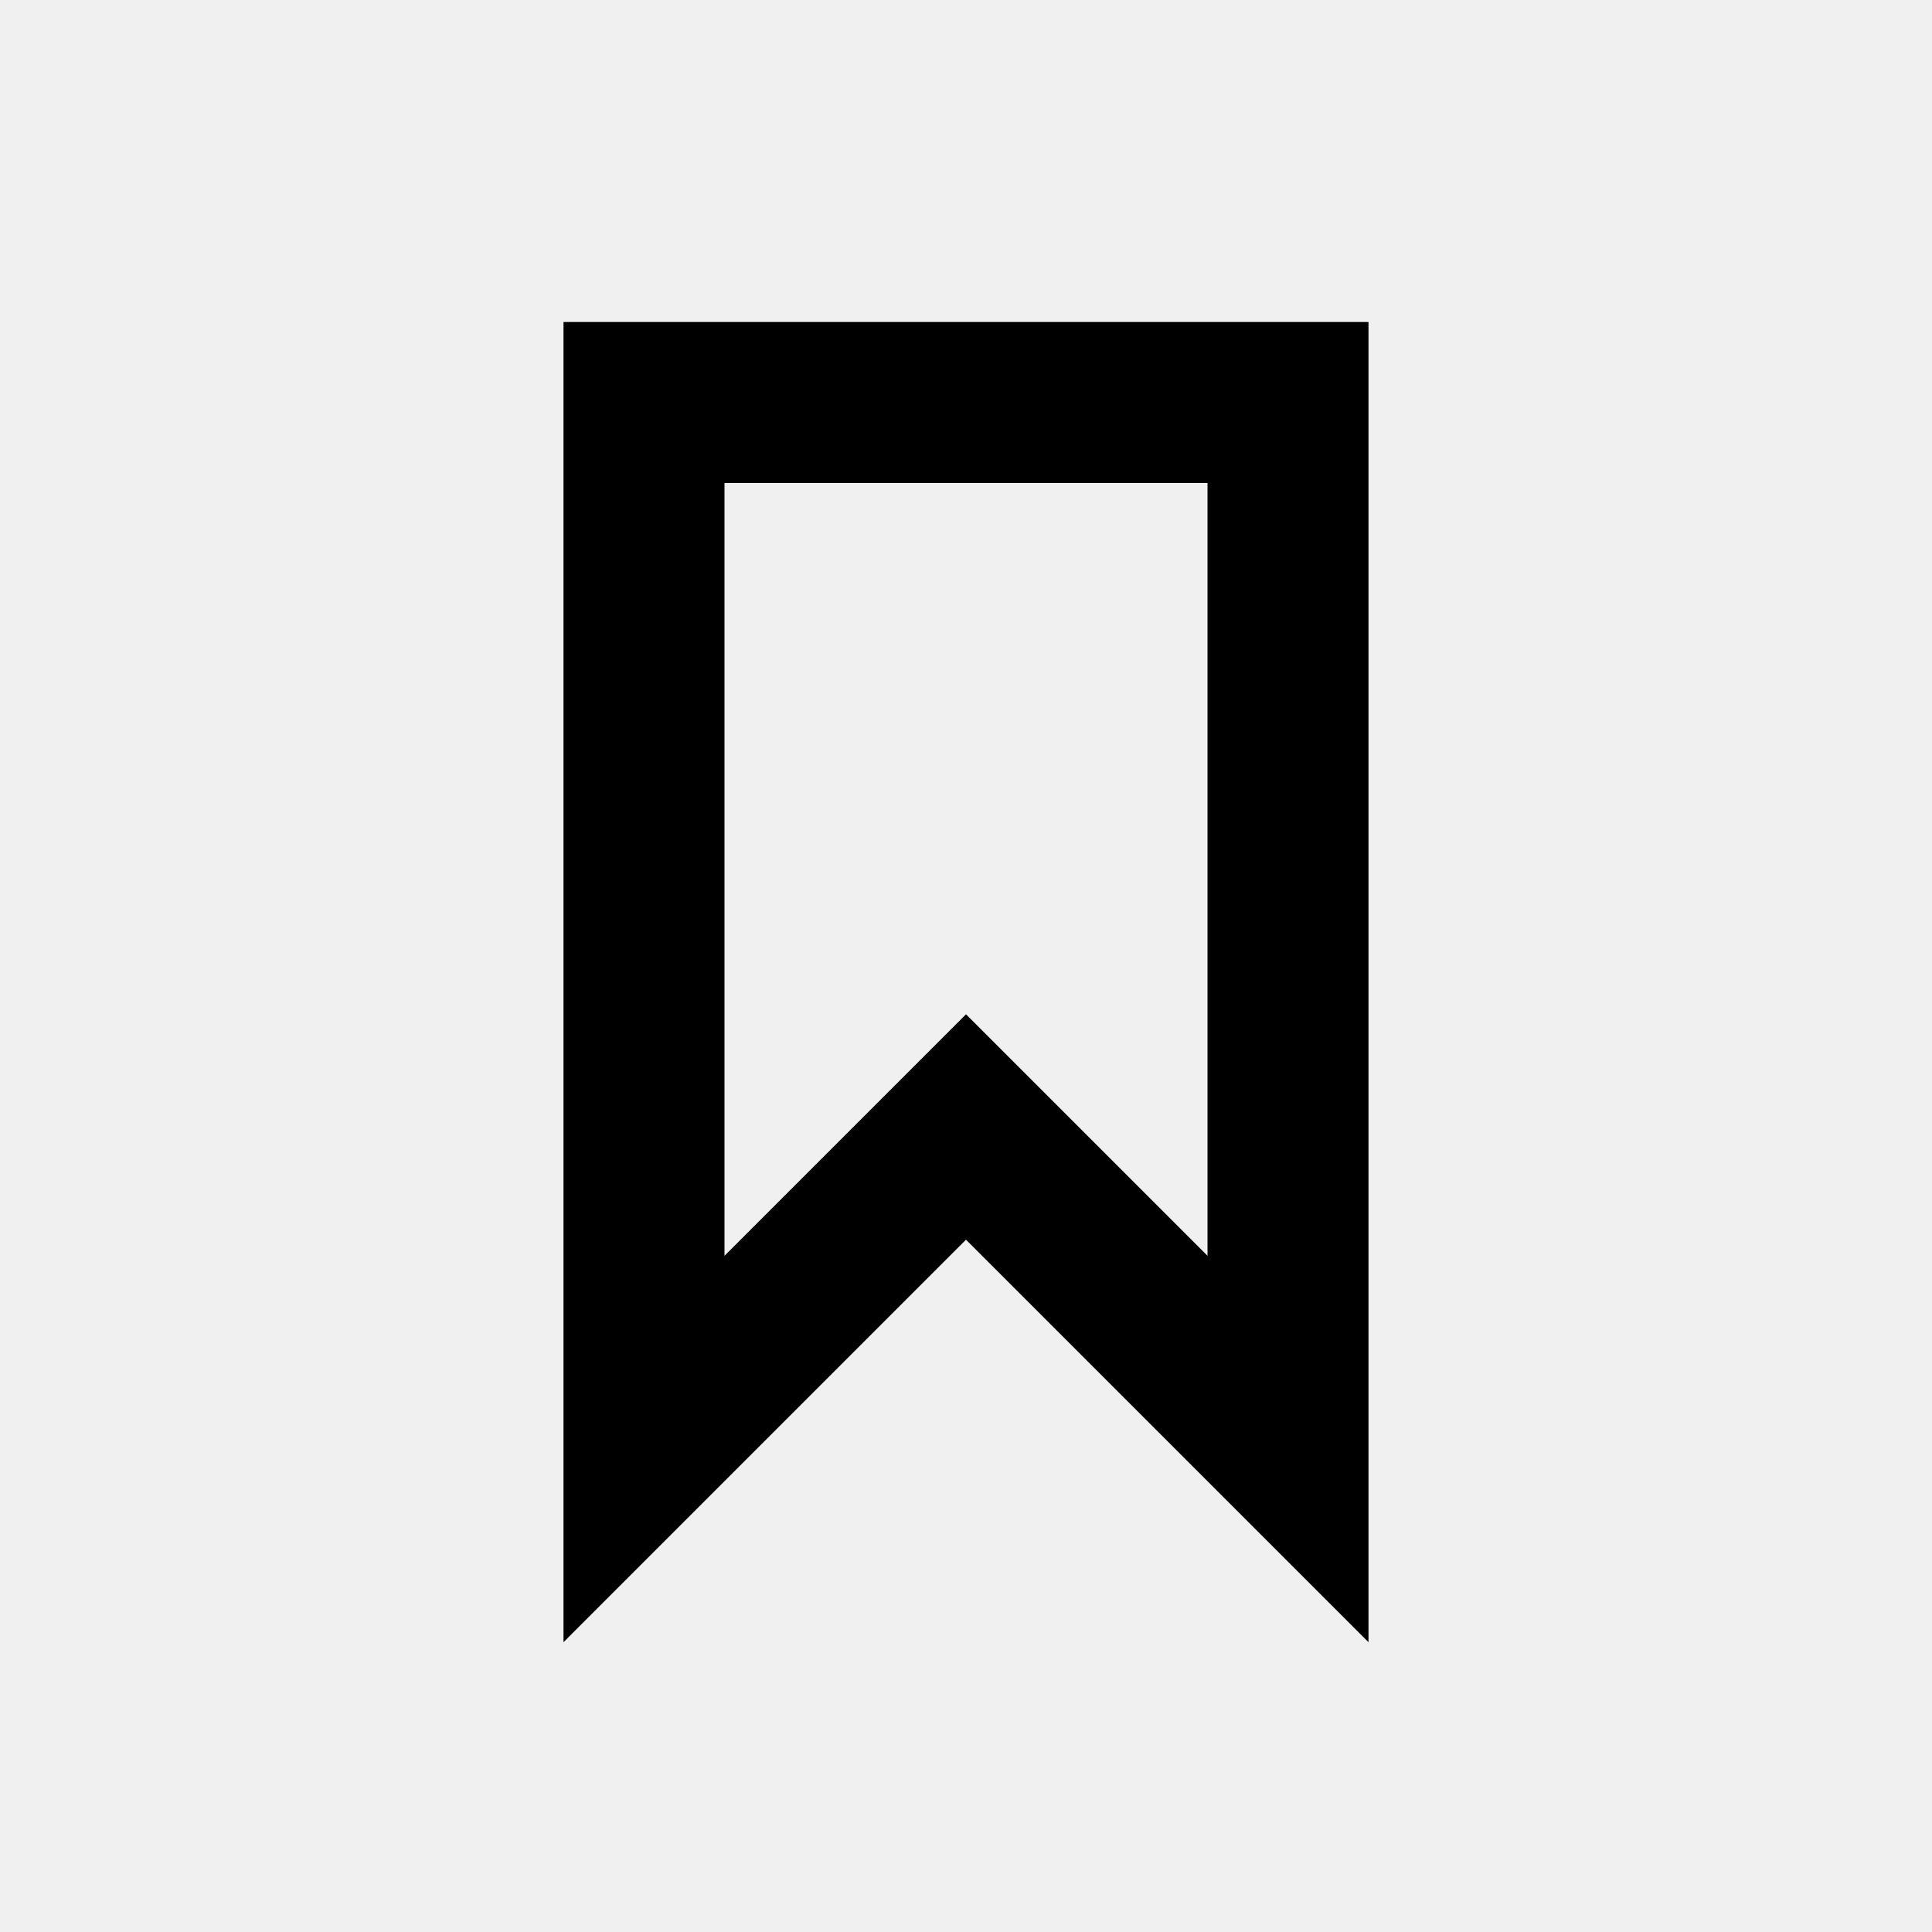
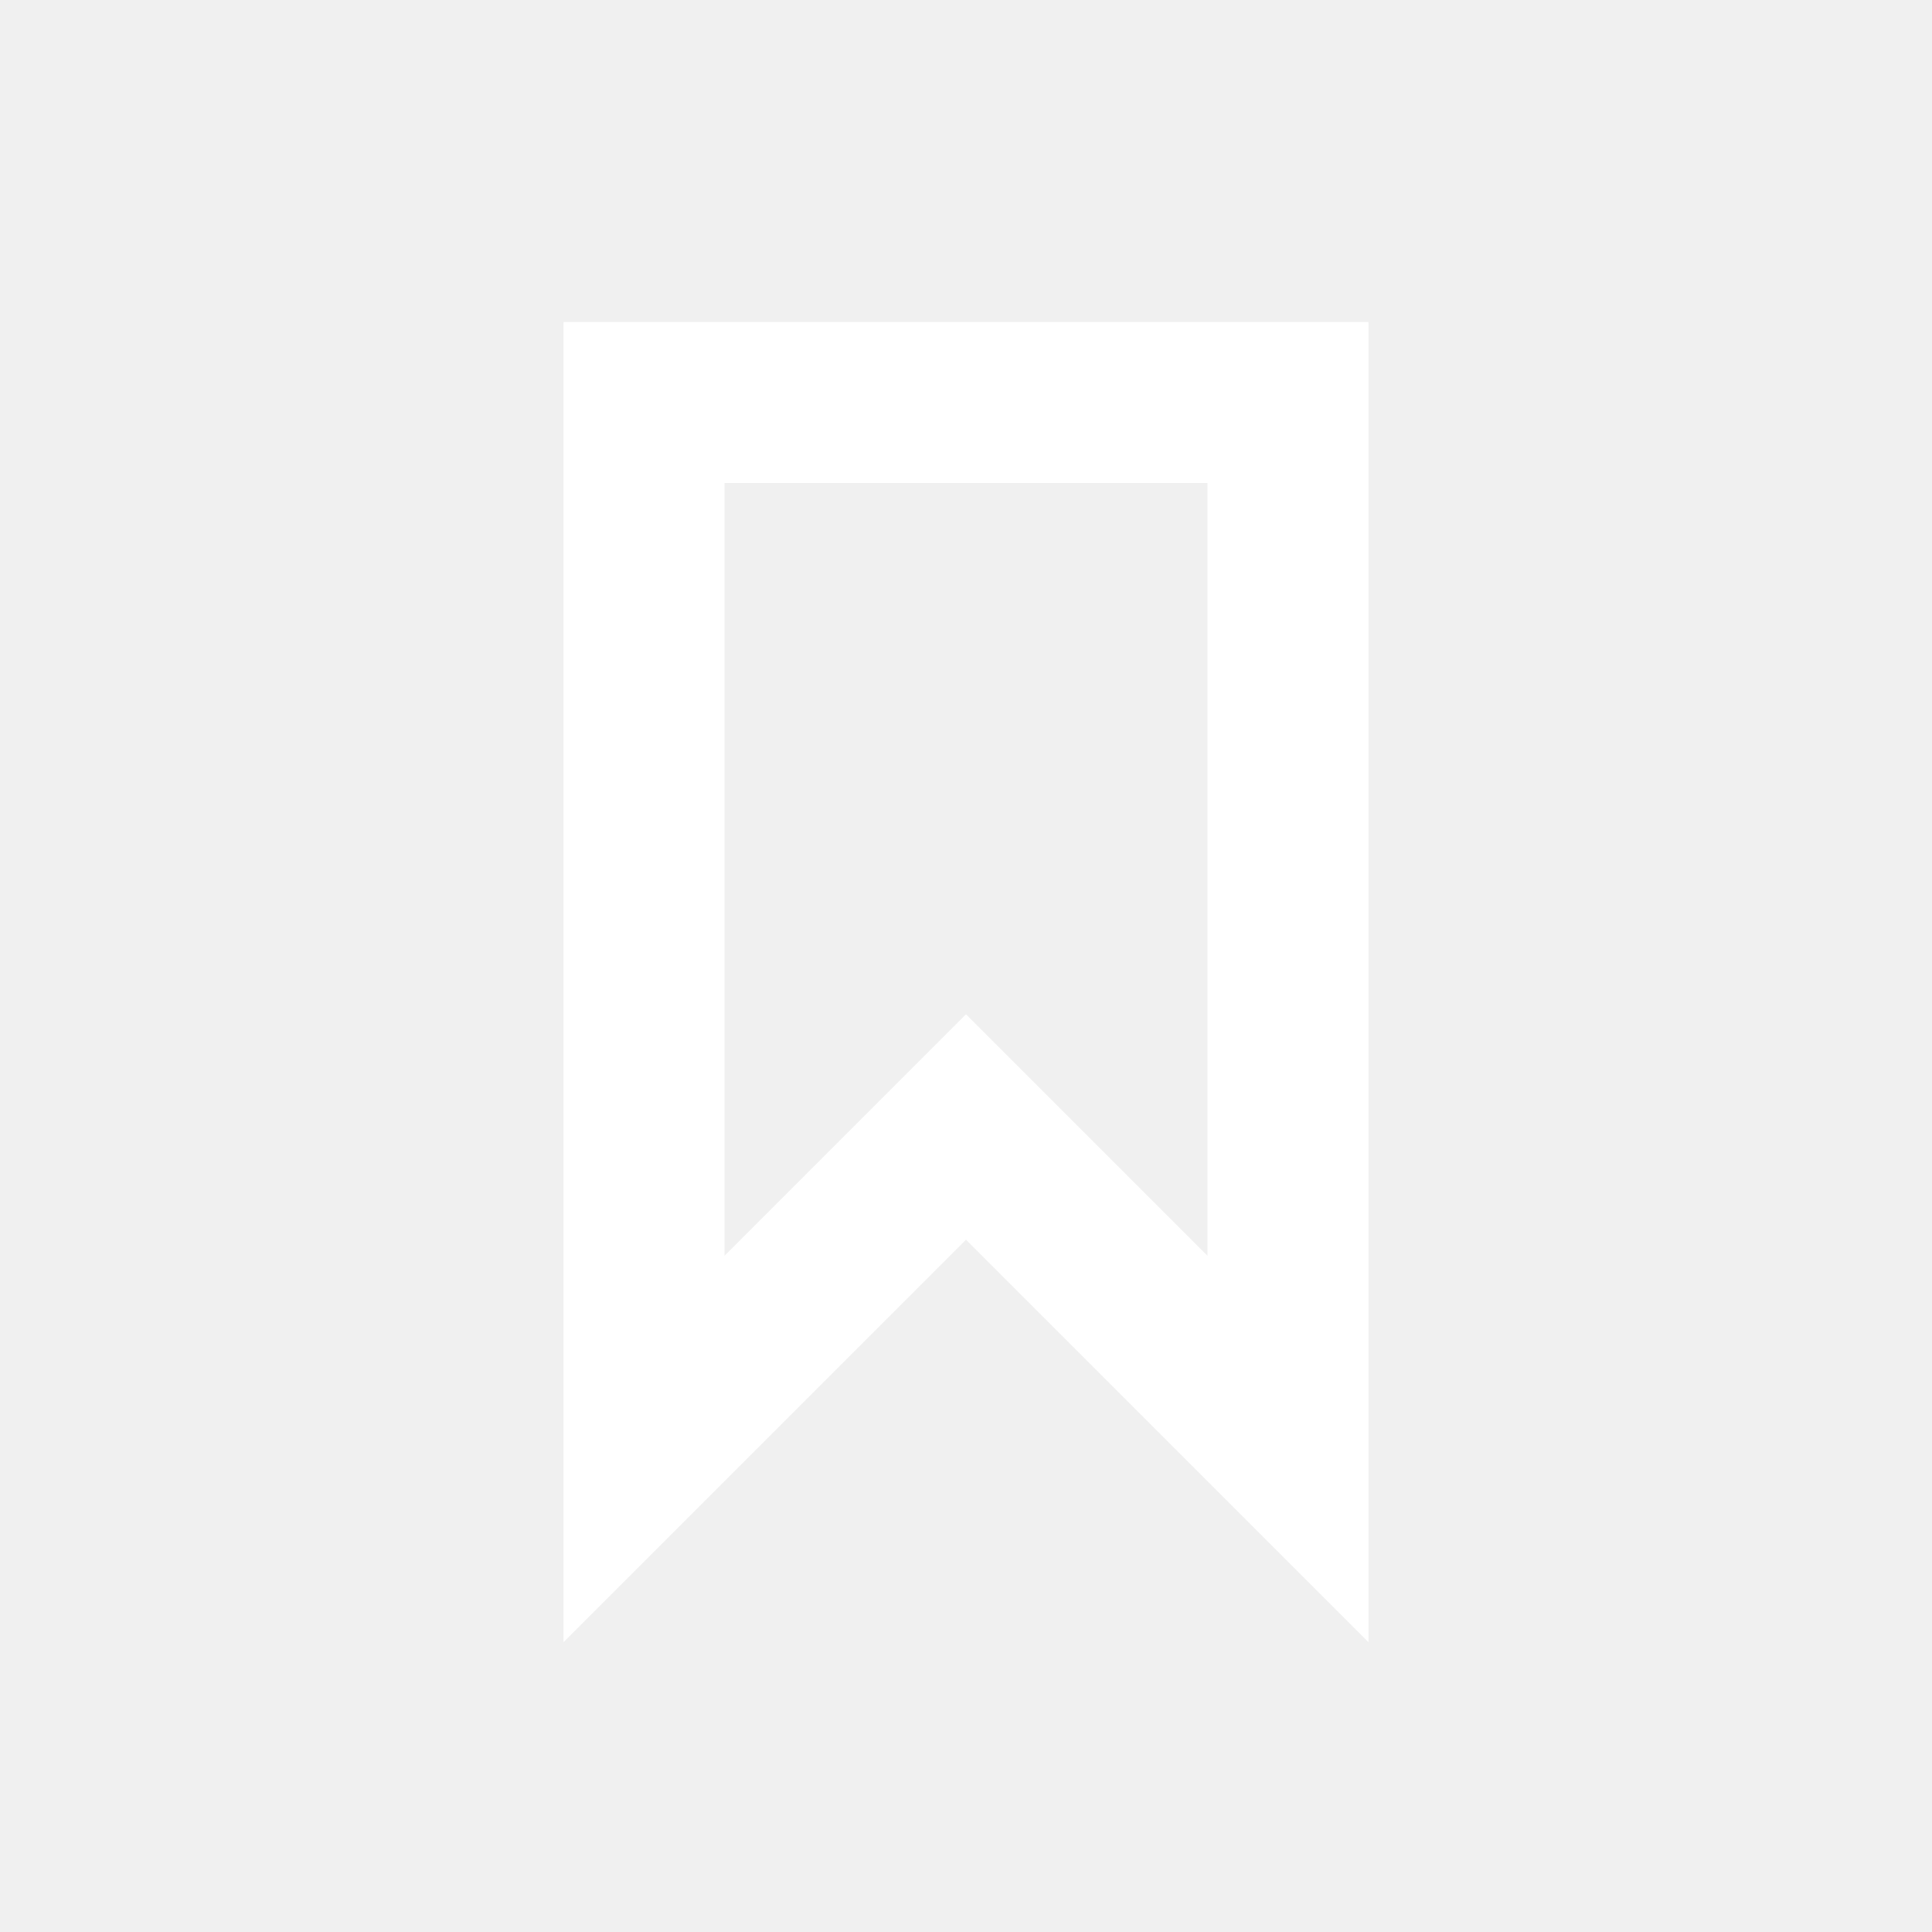
<svg xmlns="http://www.w3.org/2000/svg" version="1.1" id="Ebene_1" x="0px" y="0px" viewBox="0 0 24 24" style="enable-background:new 0 0 24 24;" xml:space="preserve">
  <style type="text/css">
- 	.st0{fill:none;}
+ 	.st0{fill:#FFFFFF;}
+ 	.st1{fill:none;}
</style>
  <g id="Artboard">
    <g id="ic-label" transform="translate(2, 2)">
      <g id="Group_8996" transform="translate(5, 2)">
-         <path id="Path_18961" d="M10,16.4l-5-5l-5,5V0h10V16.4z M5,8.6l3,3V2H2v9.6L5,8.6z" />
+         <path id="Path_18961" class="st0" d="M10,16.4l-5-5l-5,5V0h10V16.4z M5,8.6l3,3V2H2v9.6L5,8.6z" />
      </g>
-       <polygon id="Rectangle_4641" class="st0" points="0,0 20,0 20,20 0,20   " />
+       <polygon id="Rectangle_4641" class="st1" points="0,0 20,0 20,20 0,20   " />
    </g>
  </g>
</svg>
